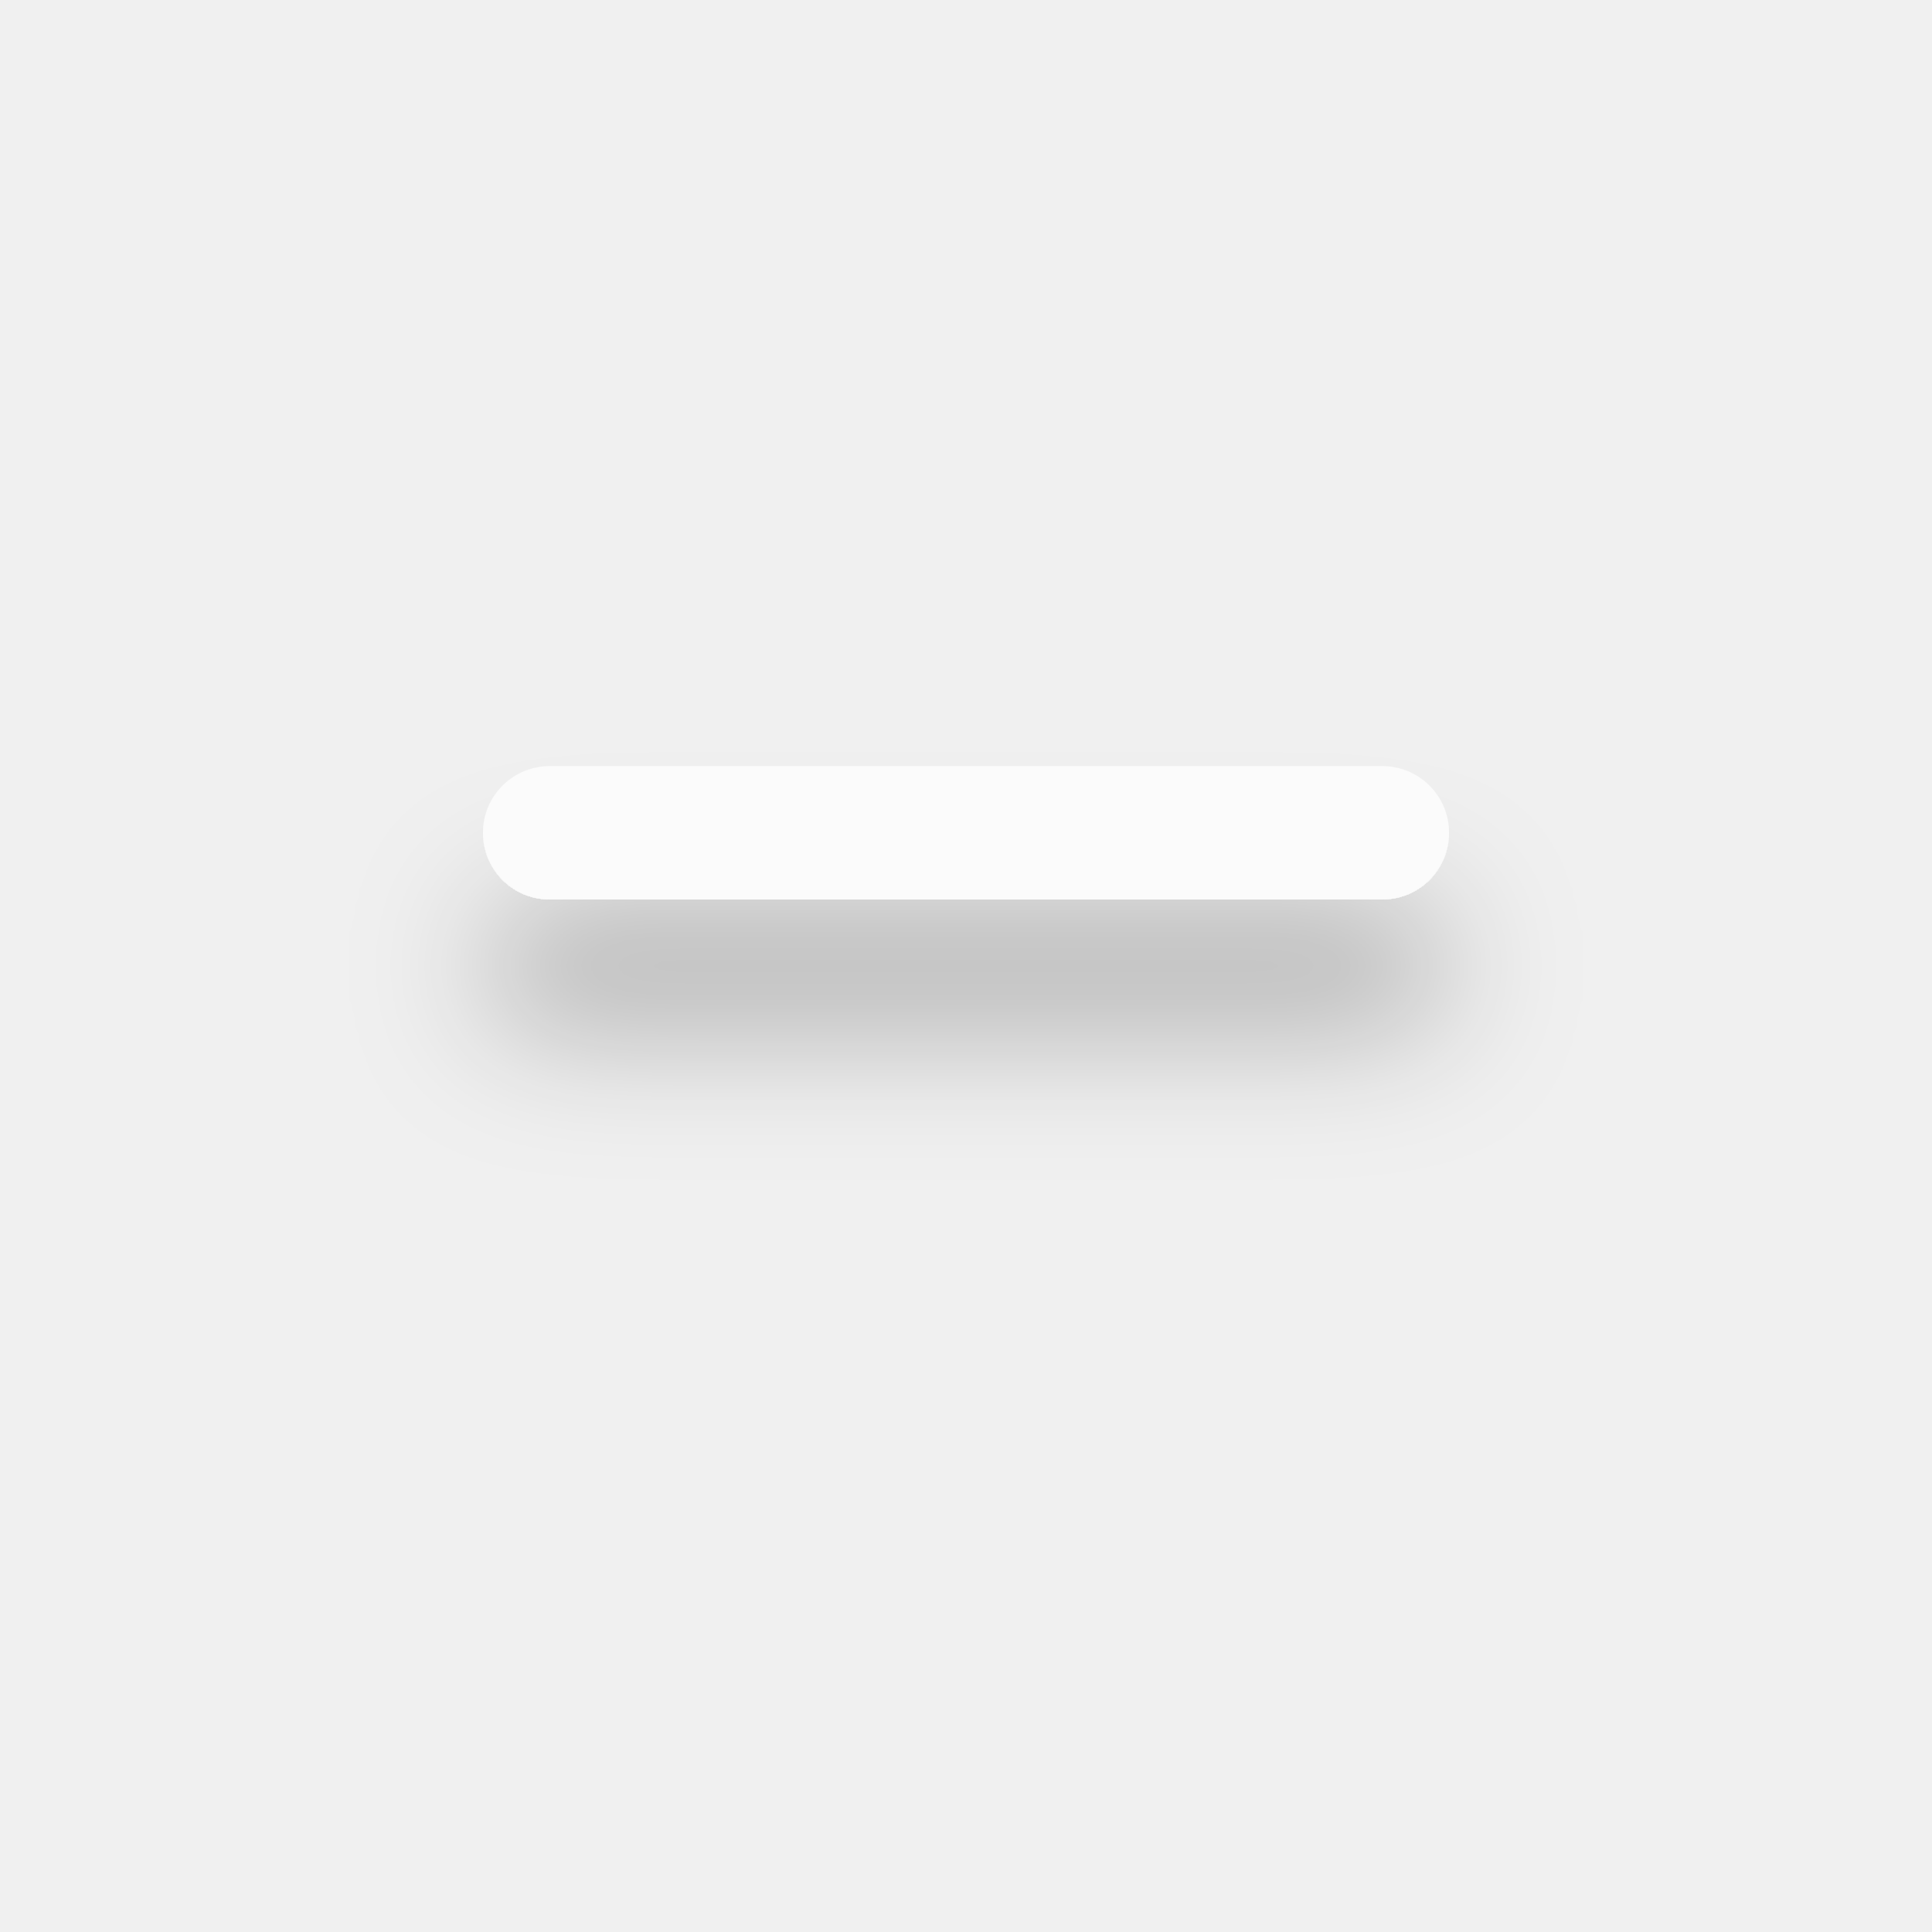
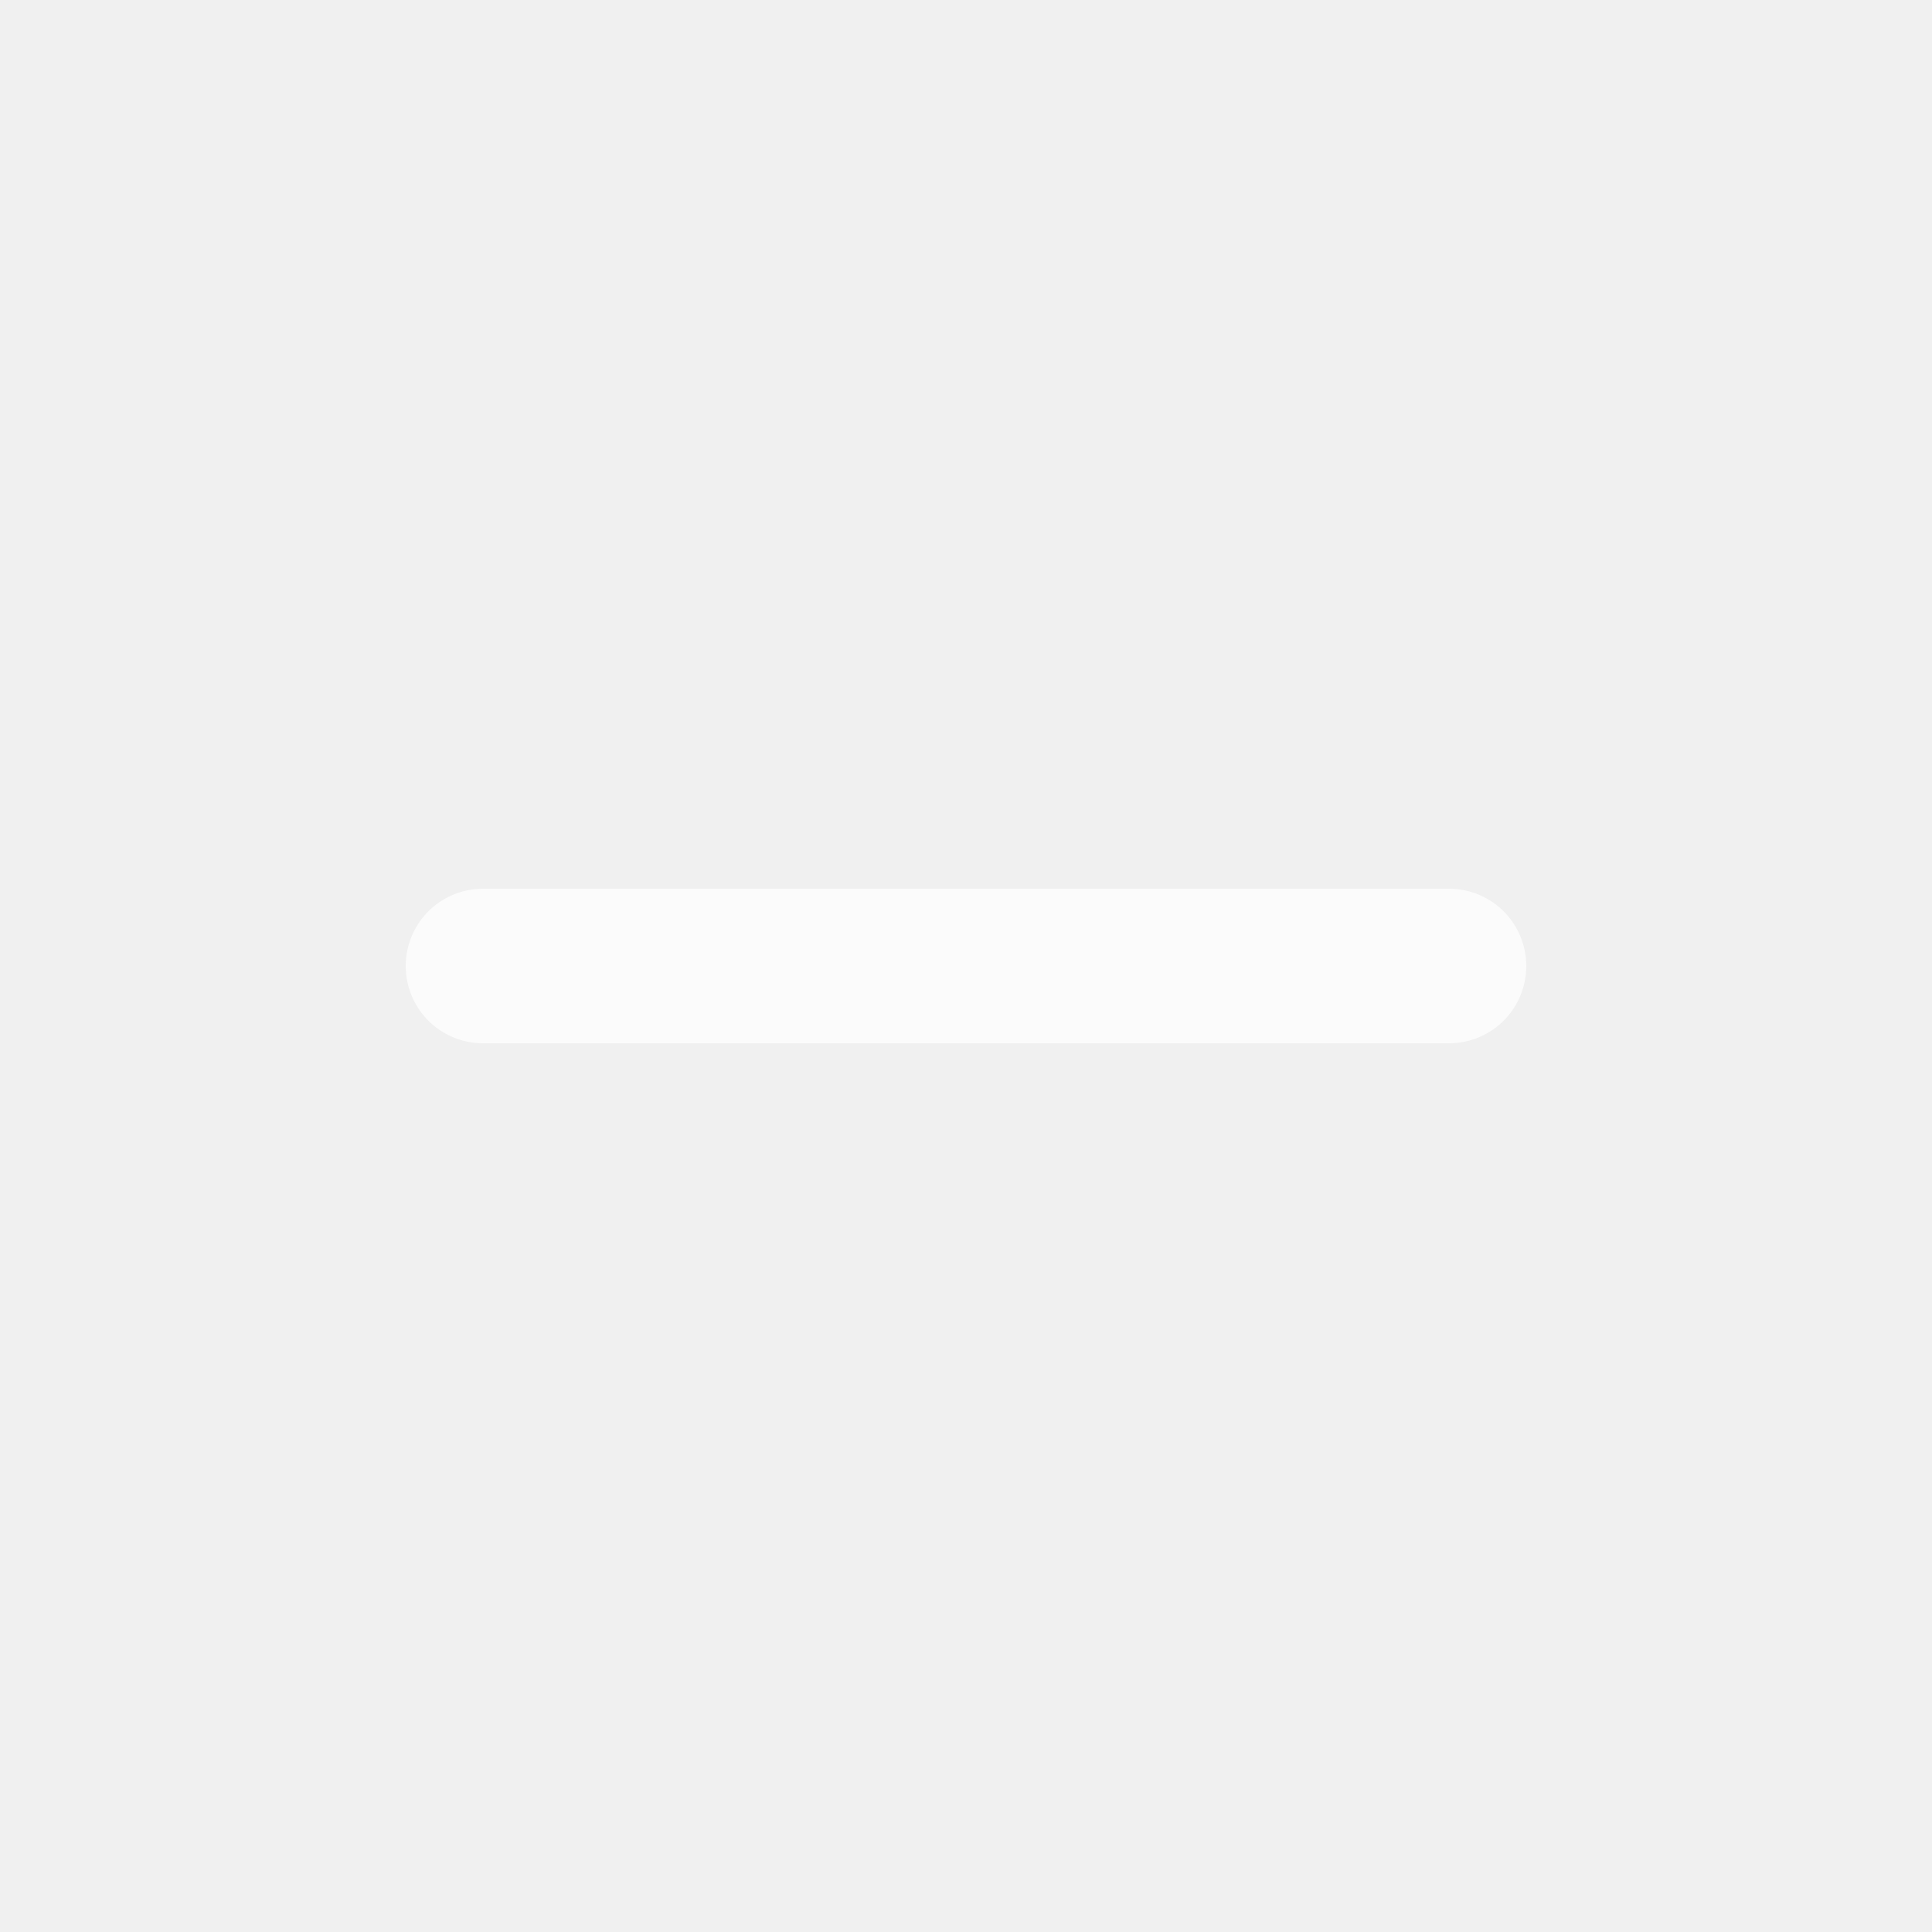
- <svg xmlns="http://www.w3.org/2000/svg" width="58" height="58" viewBox="0 0 58 58" fill="none">
-   <g clip-path="url(#clip0_26_4471)" filter="url(#filter0_d_26_4471)">
-     <path d="M16.5 25H41.5" stroke="#FBFBFB" stroke-width="4" stroke-linecap="round" stroke-linejoin="round" />
+ <svg xmlns="http://www.w3.org/2000/svg" width="50" height="50" viewBox="0 0 50 50" fill="none">
+   <g clip-path="url(#clip0_26_4471)">
+     <path d="M12.5 25H37.5" stroke="#FBFBFB" stroke-width="4" stroke-linecap="round" stroke-linejoin="round" />
  </g>
  <defs>
-     <filter id="filter0_d_26_4471" x="0" y="0" width="58" height="58" filterUnits="userSpaceOnUse" color-interpolation-filters="sRGB">
-       <feFlood flood-opacity="0" result="BackgroundImageFix" />
-       <feColorMatrix in="SourceAlpha" type="matrix" values="0 0 0 0 0 0 0 0 0 0 0 0 0 0 0 0 0 0 127 0" result="hardAlpha" />
-       <feOffset dy="4" />
-       <feGaussianBlur stdDeviation="2" />
-       <feComposite in2="hardAlpha" operator="out" />
-       <feColorMatrix type="matrix" values="0 0 0 0 0 0 0 0 0 0 0 0 0 0 0 0 0 0 0.25 0" />
-       <feBlend mode="normal" in2="BackgroundImageFix" result="effect1_dropShadow_26_4471" />
-       <feBlend mode="normal" in="SourceGraphic" in2="effect1_dropShadow_26_4471" result="shape" />
-     </filter>
    <clipPath id="clip0_26_4471">
-       <rect width="50" height="50" fill="white" transform="translate(4)" />
+       <rect width="50" height="50" fill="white" />
    </clipPath>
  </defs>
</svg>
